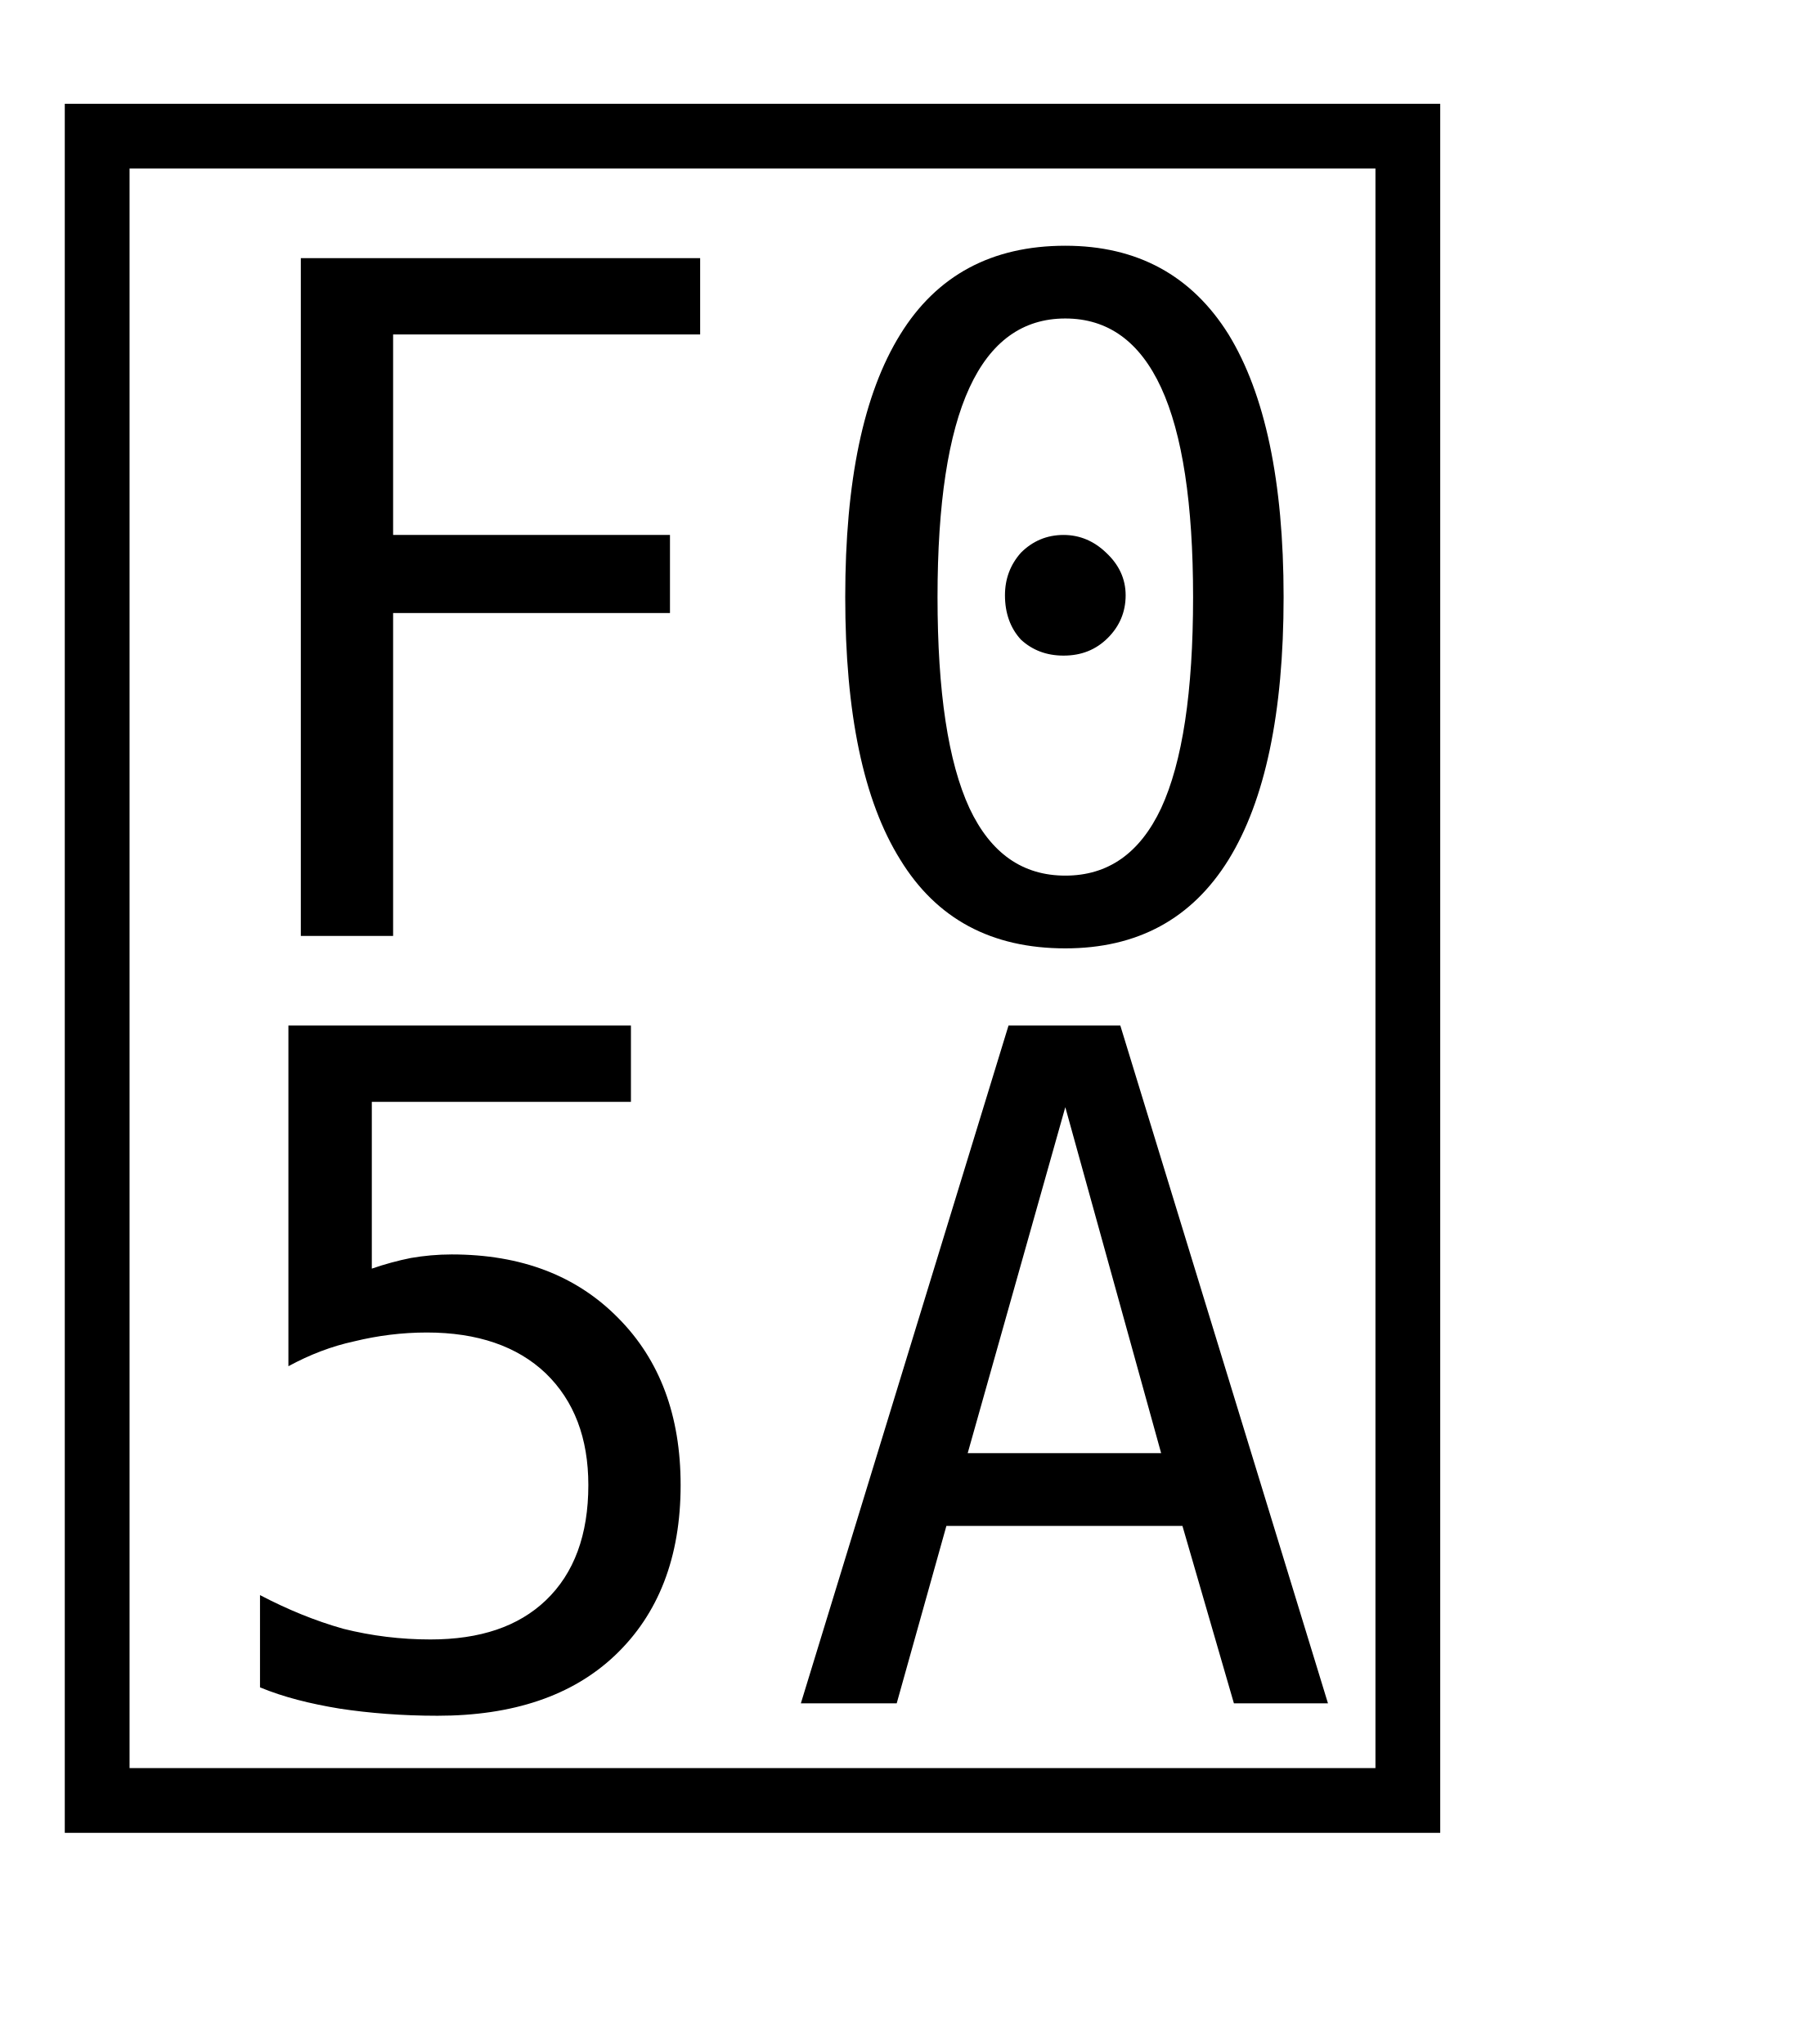
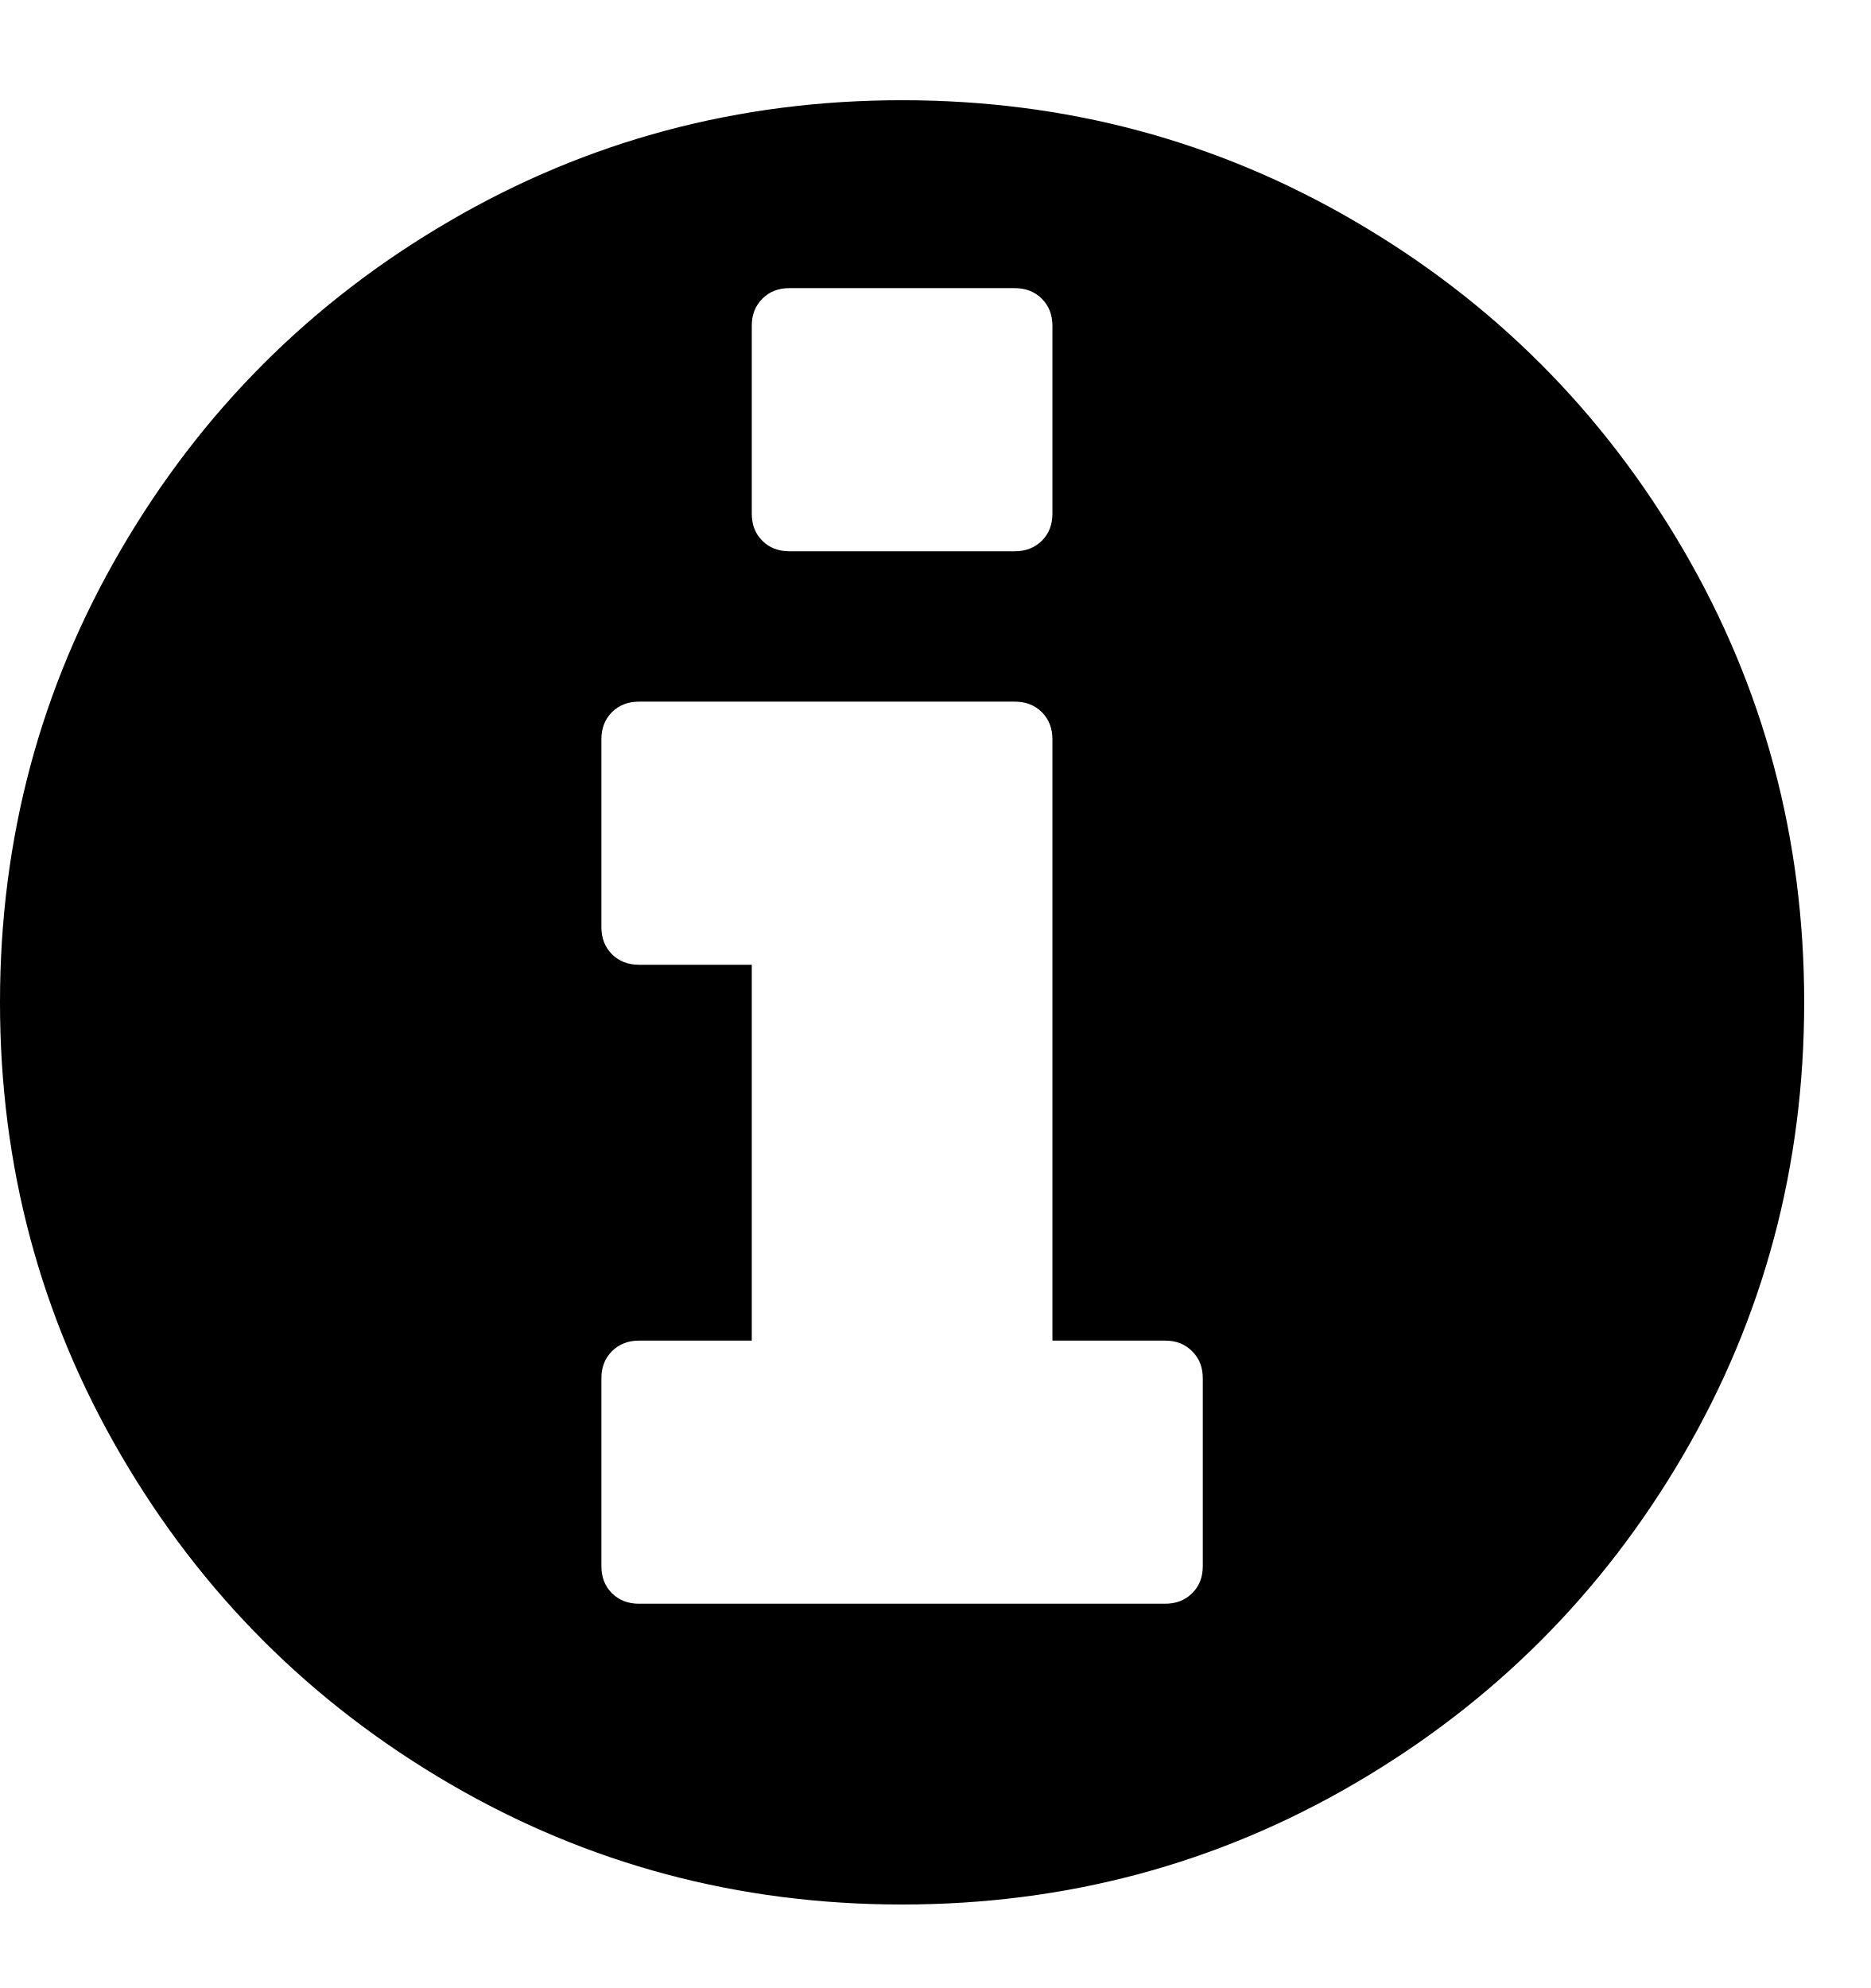
- <svg xmlns="http://www.w3.org/2000/svg" width="16px" height="18px" viewBox="0 0 16 18" version="1.1">
+ <svg xmlns="http://www.w3.org/2000/svg" width="16px" height="17px" viewBox="0 0 16 17" version="1.1">
  <defs />
-   <g id="Page-1" stroke="none" stroke-width="1" fill="none" fill-rule="evenodd" font-size="18" font-family="FontAwesome" font-weight="normal">
-     <g id="Artboard" fill="#000000">
-       <text id="">
-         <tspan x="0" y="15"></tspan>
-       </text>
+   <g id="Page-1" stroke="none" stroke-width="1" fill="none" fill-rule="evenodd">
+     <g id="info" fill="#000000">
+       <g id="Page-1">
+         <g id="Artboard">
+           <path d="M10.286,13.393 L10.286,11.786 C10.286,11.692 10.256,11.615 10.195,11.555 C10.135,11.494 10.058,11.464 9.964,11.464 L9,11.464 L9,6.321 C9,6.228 8.97,6.151 8.91,6.09 C8.849,6.03 8.772,6 8.679,6 L5.464,6 C5.371,6 5.294,6.03 5.233,6.09 C5.173,6.151 5.143,6.228 5.143,6.321 L5.143,7.929 C5.143,8.022 5.173,8.099 5.233,8.16 C5.294,8.22 5.371,8.25 5.464,8.25 L6.429,8.25 L6.429,11.464 L5.464,11.464 C5.371,11.464 5.294,11.494 5.233,11.555 C5.173,11.615 5.143,11.692 5.143,11.786 L5.143,13.393 C5.143,13.487 5.173,13.564 5.233,13.624 C5.294,13.684 5.371,13.714 5.464,13.714 L9.964,13.714 C10.058,13.714 10.135,13.684 10.195,13.624 C10.256,13.564 10.286,13.487 10.286,13.393 Z M9,4.393 L9,2.786 C9,2.692 8.97,2.615 8.91,2.555 C8.849,2.494 8.772,2.464 8.679,2.464 L6.75,2.464 C6.656,2.464 6.579,2.494 6.519,2.555 C6.459,2.615 6.429,2.692 6.429,2.786 L6.429,4.393 C6.429,4.487 6.459,4.564 6.519,4.624 C6.579,4.684 6.656,4.714 6.75,4.714 L8.679,4.714 C8.772,4.714 8.849,4.684 8.91,4.624 C8.97,4.564 9,4.487 9,4.393 Z M15.429,8.571 C15.429,9.971 15.084,11.262 14.394,12.444 C13.704,13.626 12.768,14.561 11.586,15.251 C10.405,15.941 9.114,16.286 7.714,16.286 C6.315,16.286 5.024,15.941 3.842,15.251 C2.66,14.561 1.724,13.626 1.035,12.444 C0.345,11.262 0,9.971 0,8.571 C0,7.172 0.345,5.881 1.035,4.699 C1.724,3.517 2.66,2.581 3.842,1.892 C5.024,1.202 6.315,0.857 7.714,0.857 C9.114,0.857 10.405,1.202 11.586,1.892 C12.768,2.581 13.704,3.517 14.394,4.699 C15.084,5.881 15.429,7.172 15.429,8.571 Z" id="" />
+         </g>
+       </g>
    </g>
  </g>
</svg>
